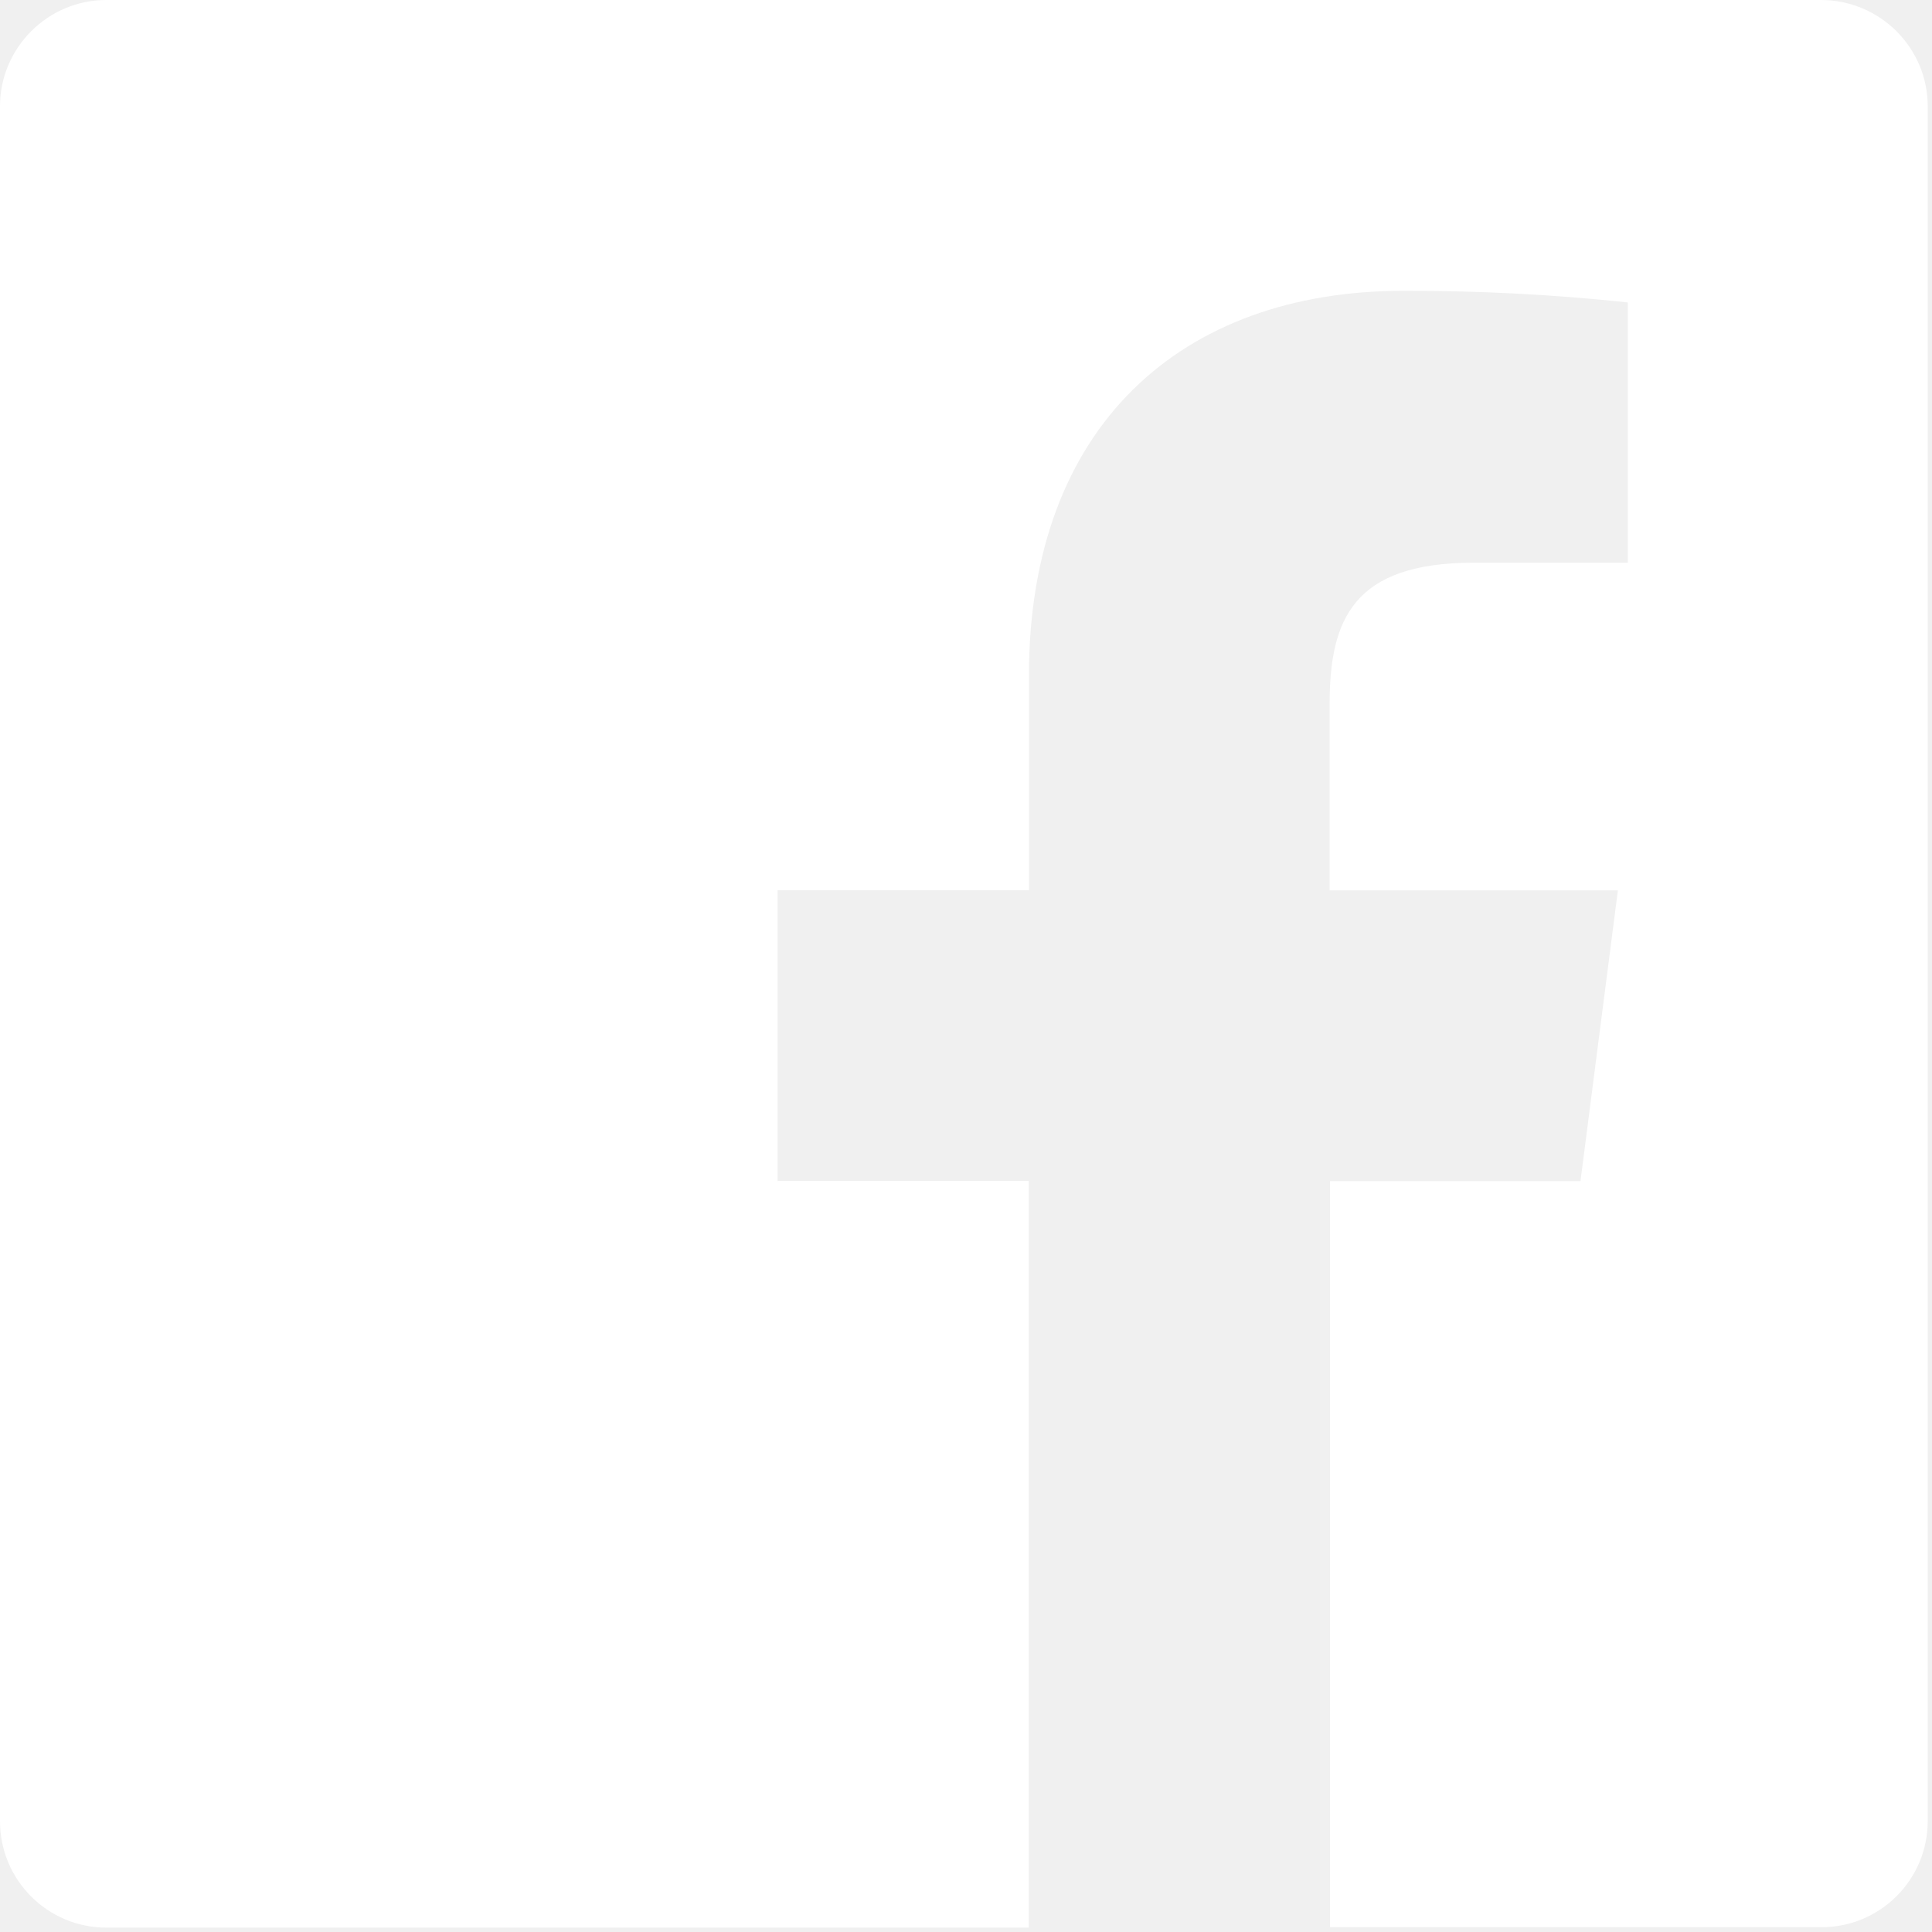
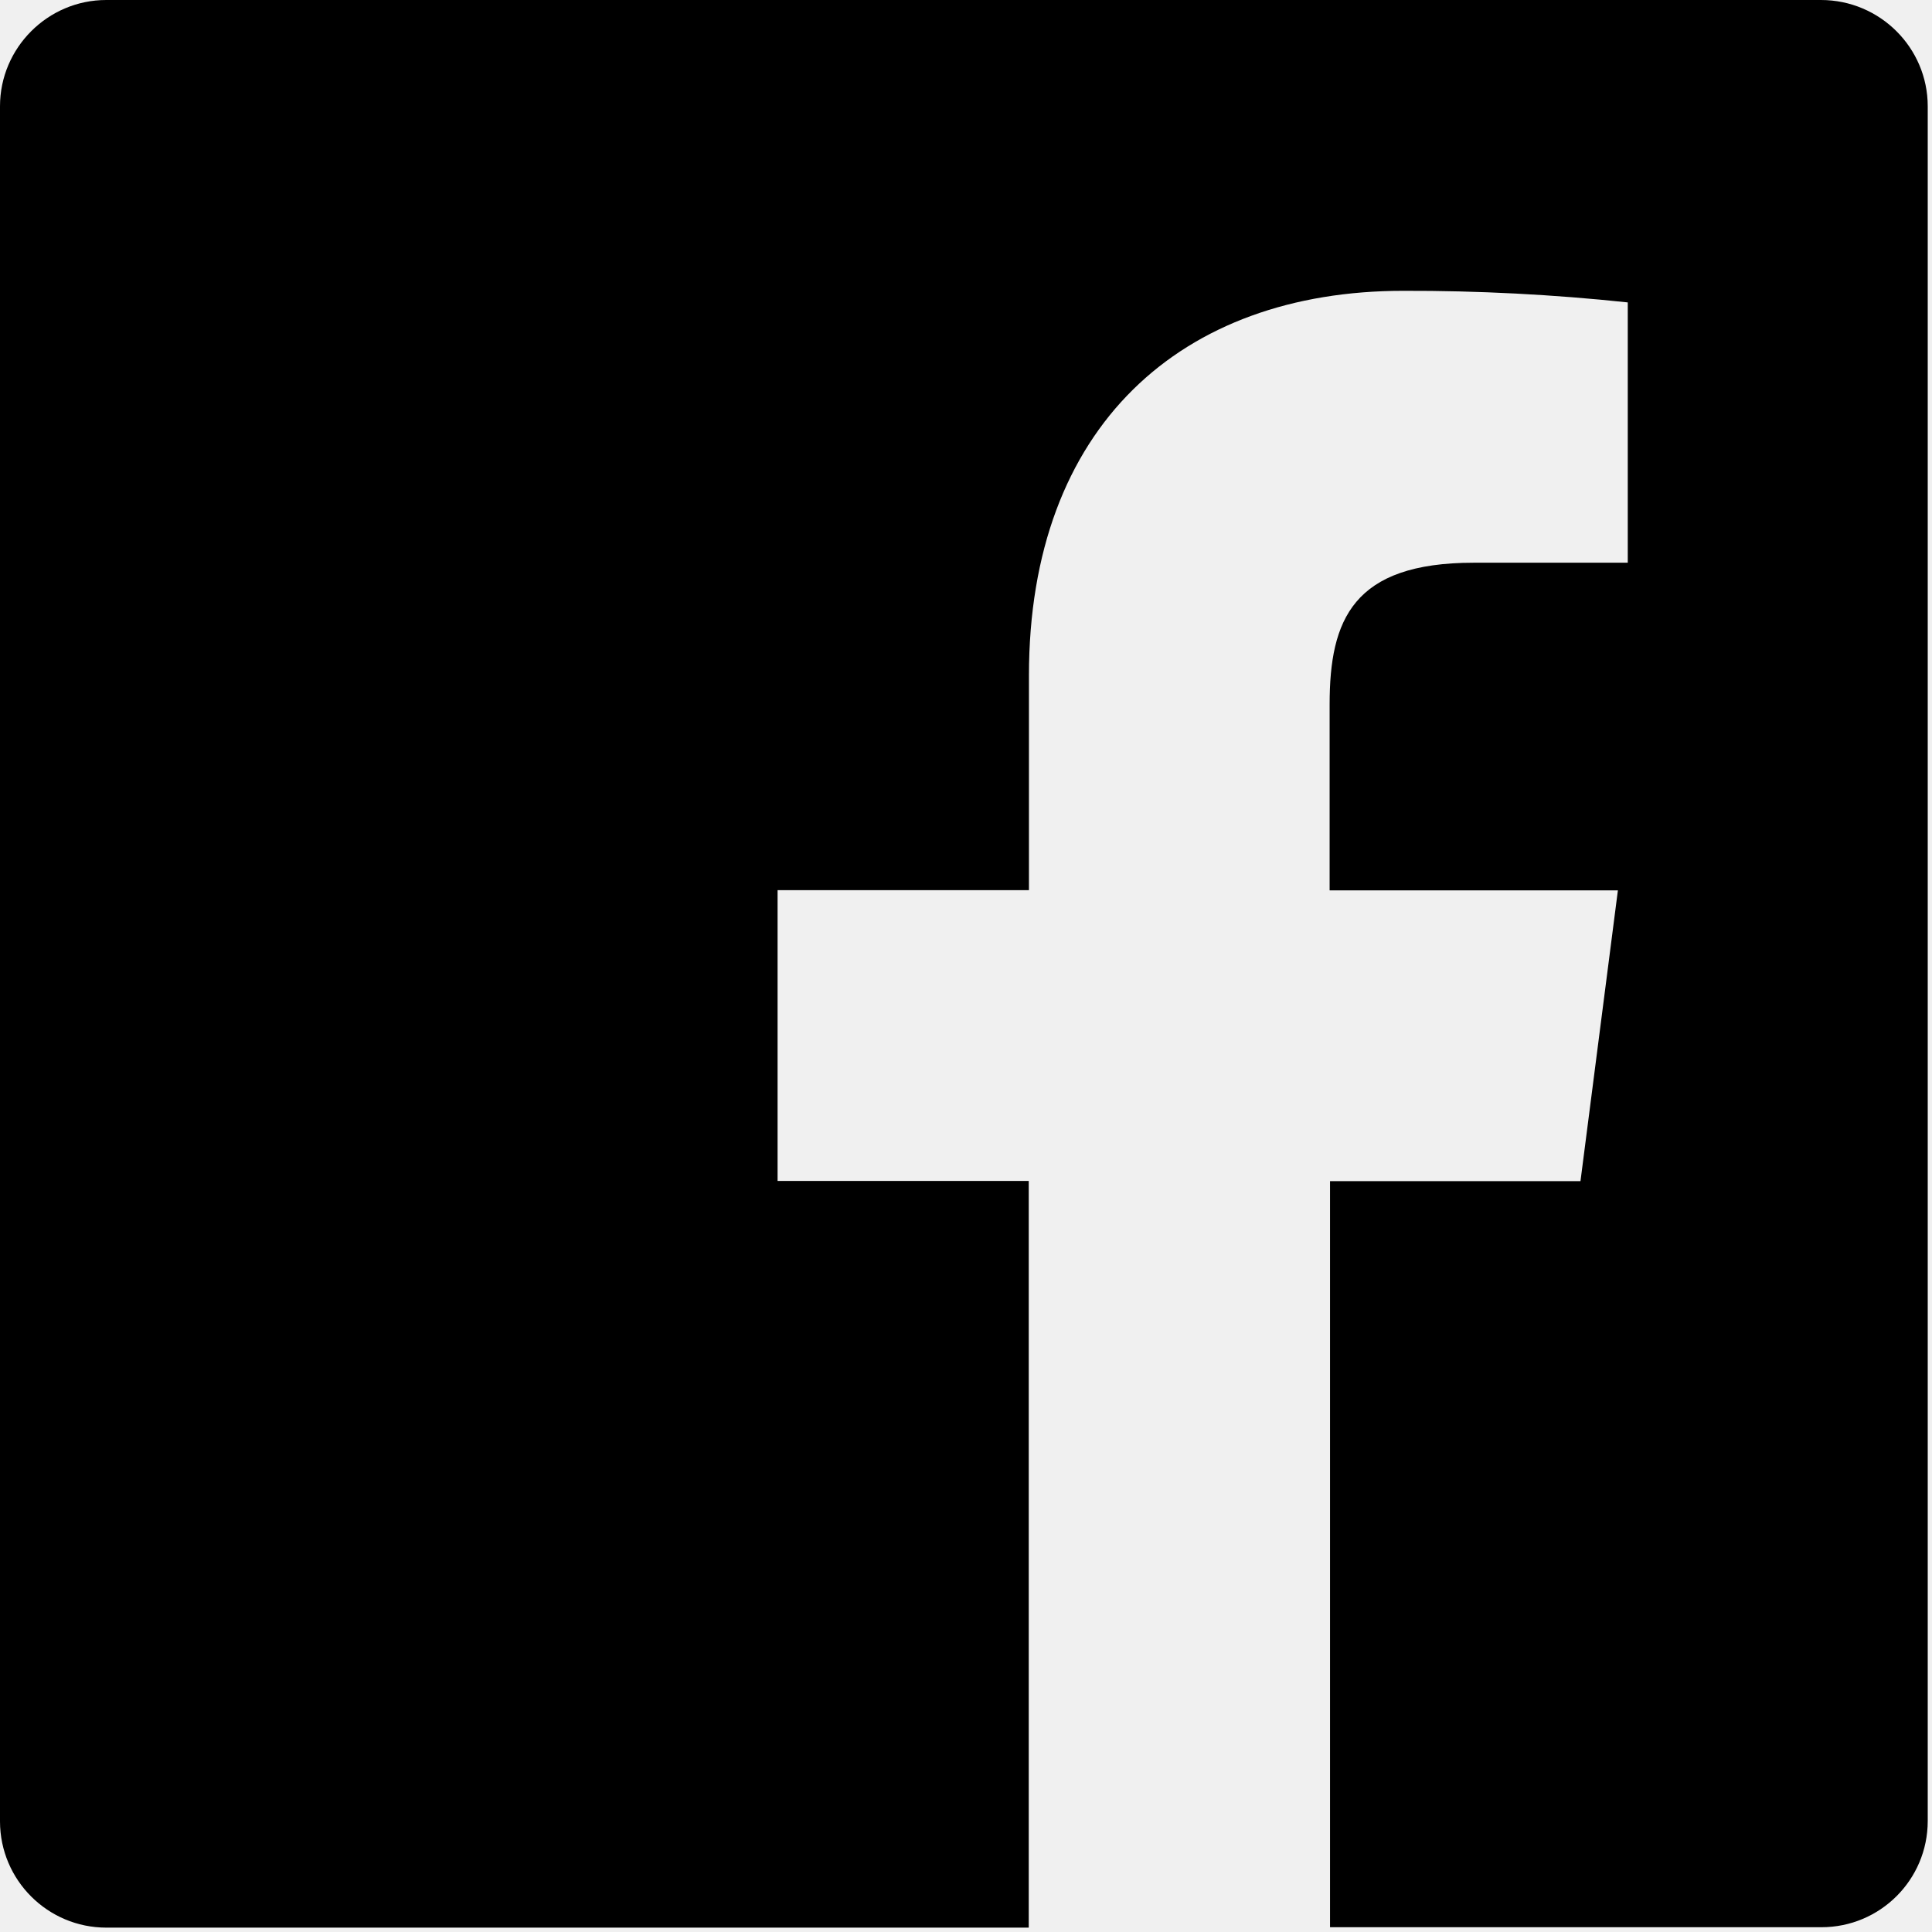
- <svg xmlns="http://www.w3.org/2000/svg" width="19" height="19" fill="none">
-   <path d="M18.958 1.045v16.863c0 .58-.47 1.045-1.045 1.045H13.08v-7.337h2.463l.368-2.86h-2.835v-1.83c0-.83.228-1.392 1.417-1.392h1.515v-2.56A20.366 20.366 0 0013.8 2.86c-2.183 0-3.681 1.333-3.681 3.783v2.111H7.647v2.86h2.47v7.343H1.046A1.046 1.046 0 010 17.913V1.045C0 .47.47 0 1.045 0h16.863c.58 0 1.05.47 1.05 1.045z" fill="#fff" />
+ <svg xmlns="http://www.w3.org/2000/svg" width="19" height="19" fill="currentColor">
+   <path d="M18.958 1.045v16.863c0 .58-.47 1.045-1.045 1.045H13.08v-7.337h2.463l.368-2.86h-2.835v-1.83c0-.83.228-1.392 1.417-1.392h1.515v-2.56A20.366 20.366 0 0013.8 2.86c-2.183 0-3.681 1.333-3.681 3.783v2.111H7.647v2.86h2.47v7.343H1.046A1.046 1.046 0 010 17.913V1.045C0 .47.47 0 1.045 0h16.863c.58 0 1.05.47 1.05 1.045z" />
</svg>
